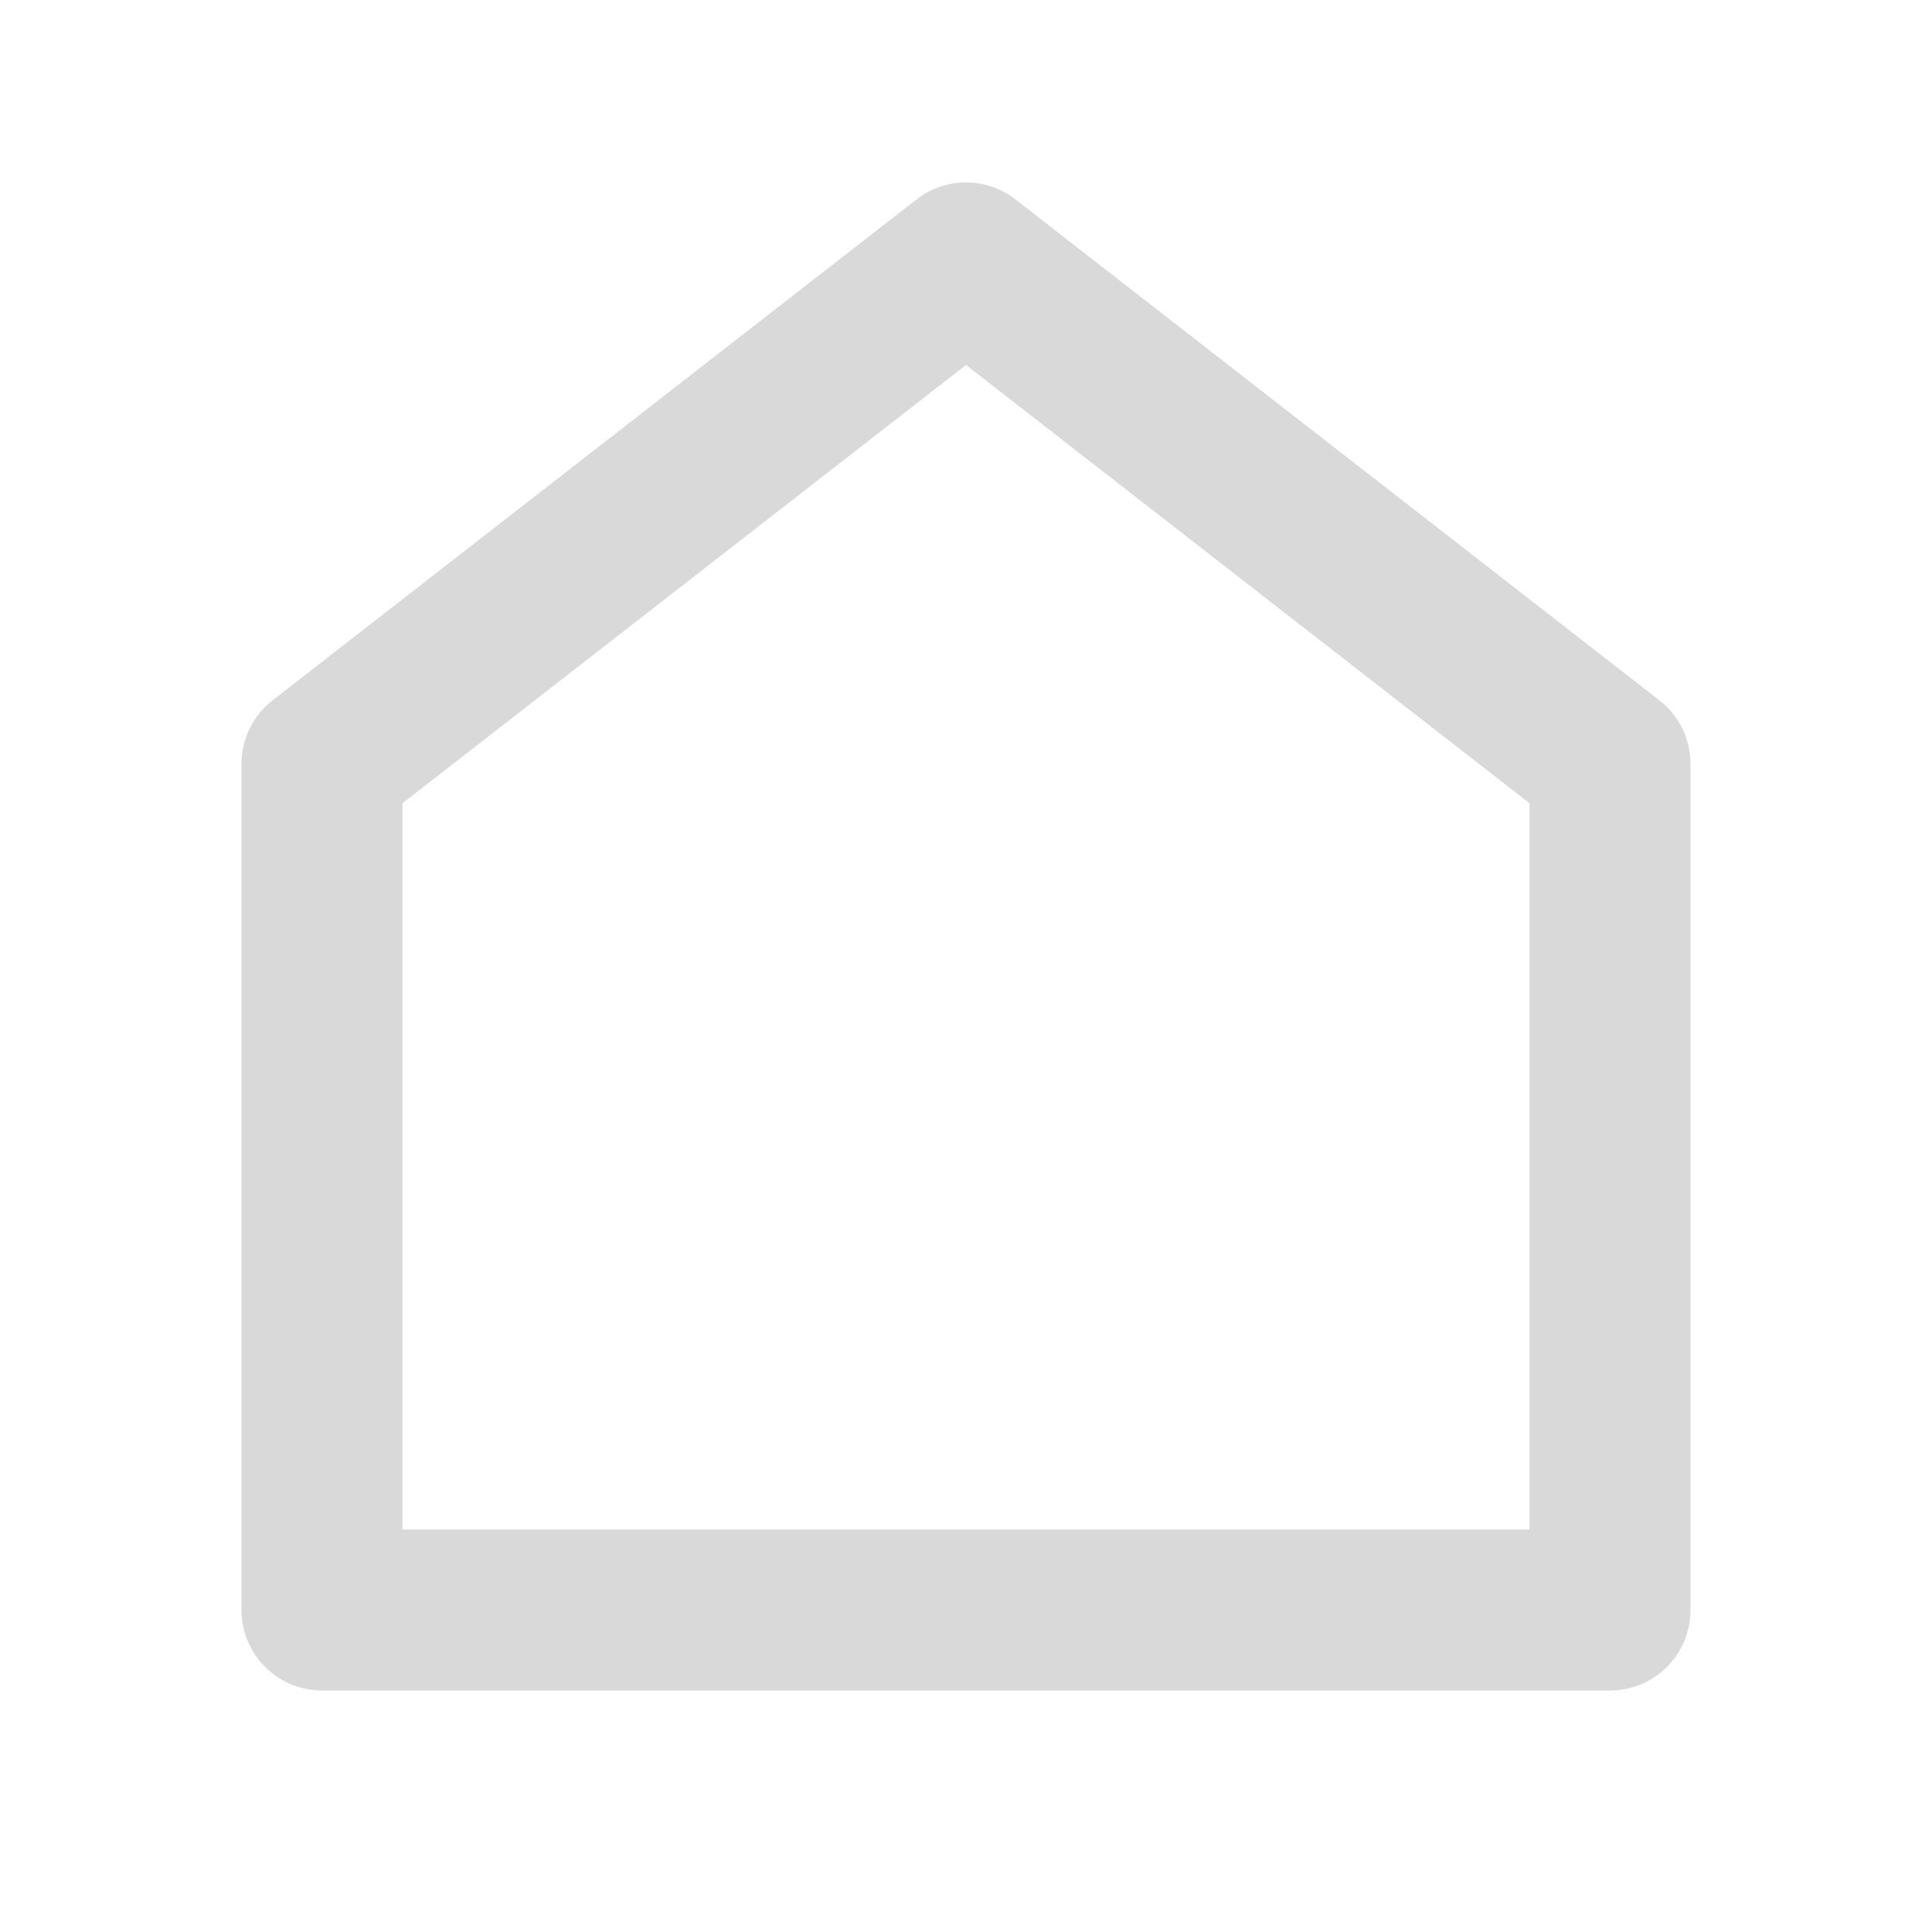
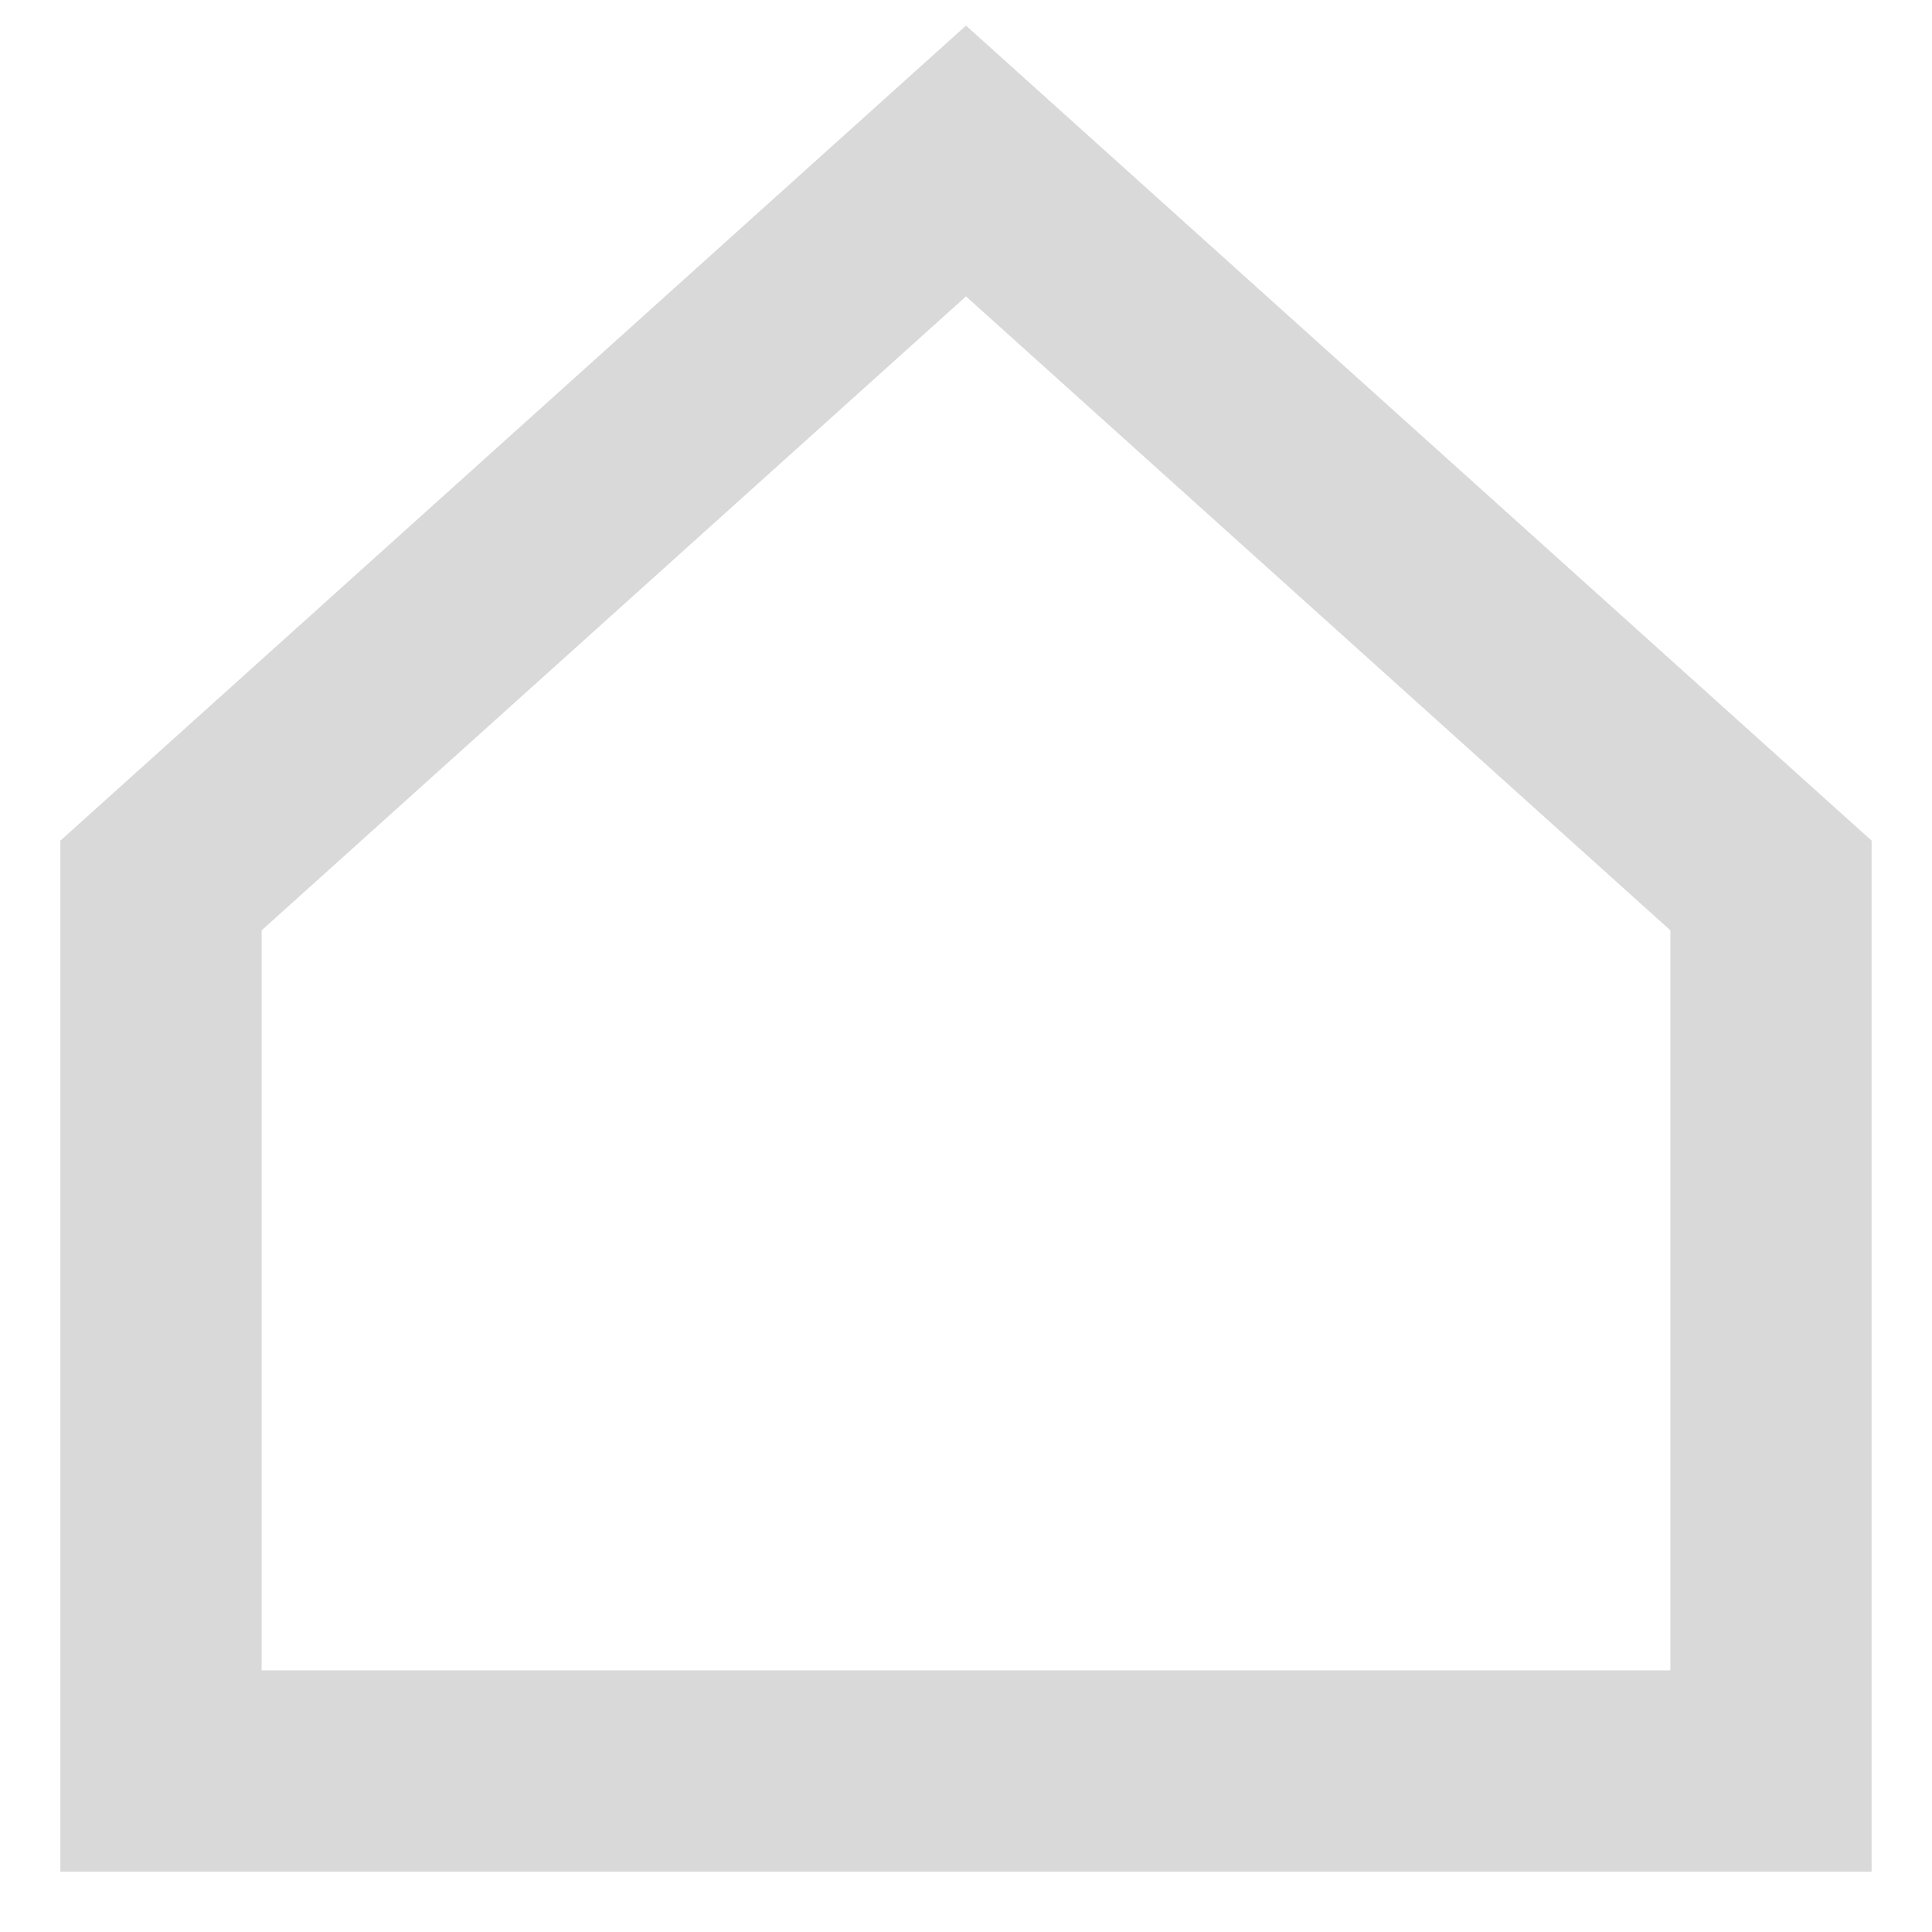
- <svg xmlns="http://www.w3.org/2000/svg" width="24" height="24" viewBox="0 0 24 24">
-   <path fill="#D9D9D9" d="M21 20a1 1 0 0 1-1 1H4a1 1 0 0 1-1-1V9.49a1 1 0 0 1 .386-.79l8-6.223a1 1 0 0 1 1.228 0l8 6.223a1 1 0 0 1 .386.79zm-2-1V9.978l-7-5.444l-7 5.444V19z" />
+ <svg xmlns="http://www.w3.org/2000/svg" width="24" height="24" viewBox="0 0 24 24" fill="none">
+   <path fill="#D9D9D9" fill-rule="evenodd" d="M12 .318L23.25 10.443V23.25H.75V10.443L12 .318ZM3.25 11.557V20.75H20.75V11.557L12 3.682L3.25 11.557Z" clip-rule="evenodd" />
</svg>
